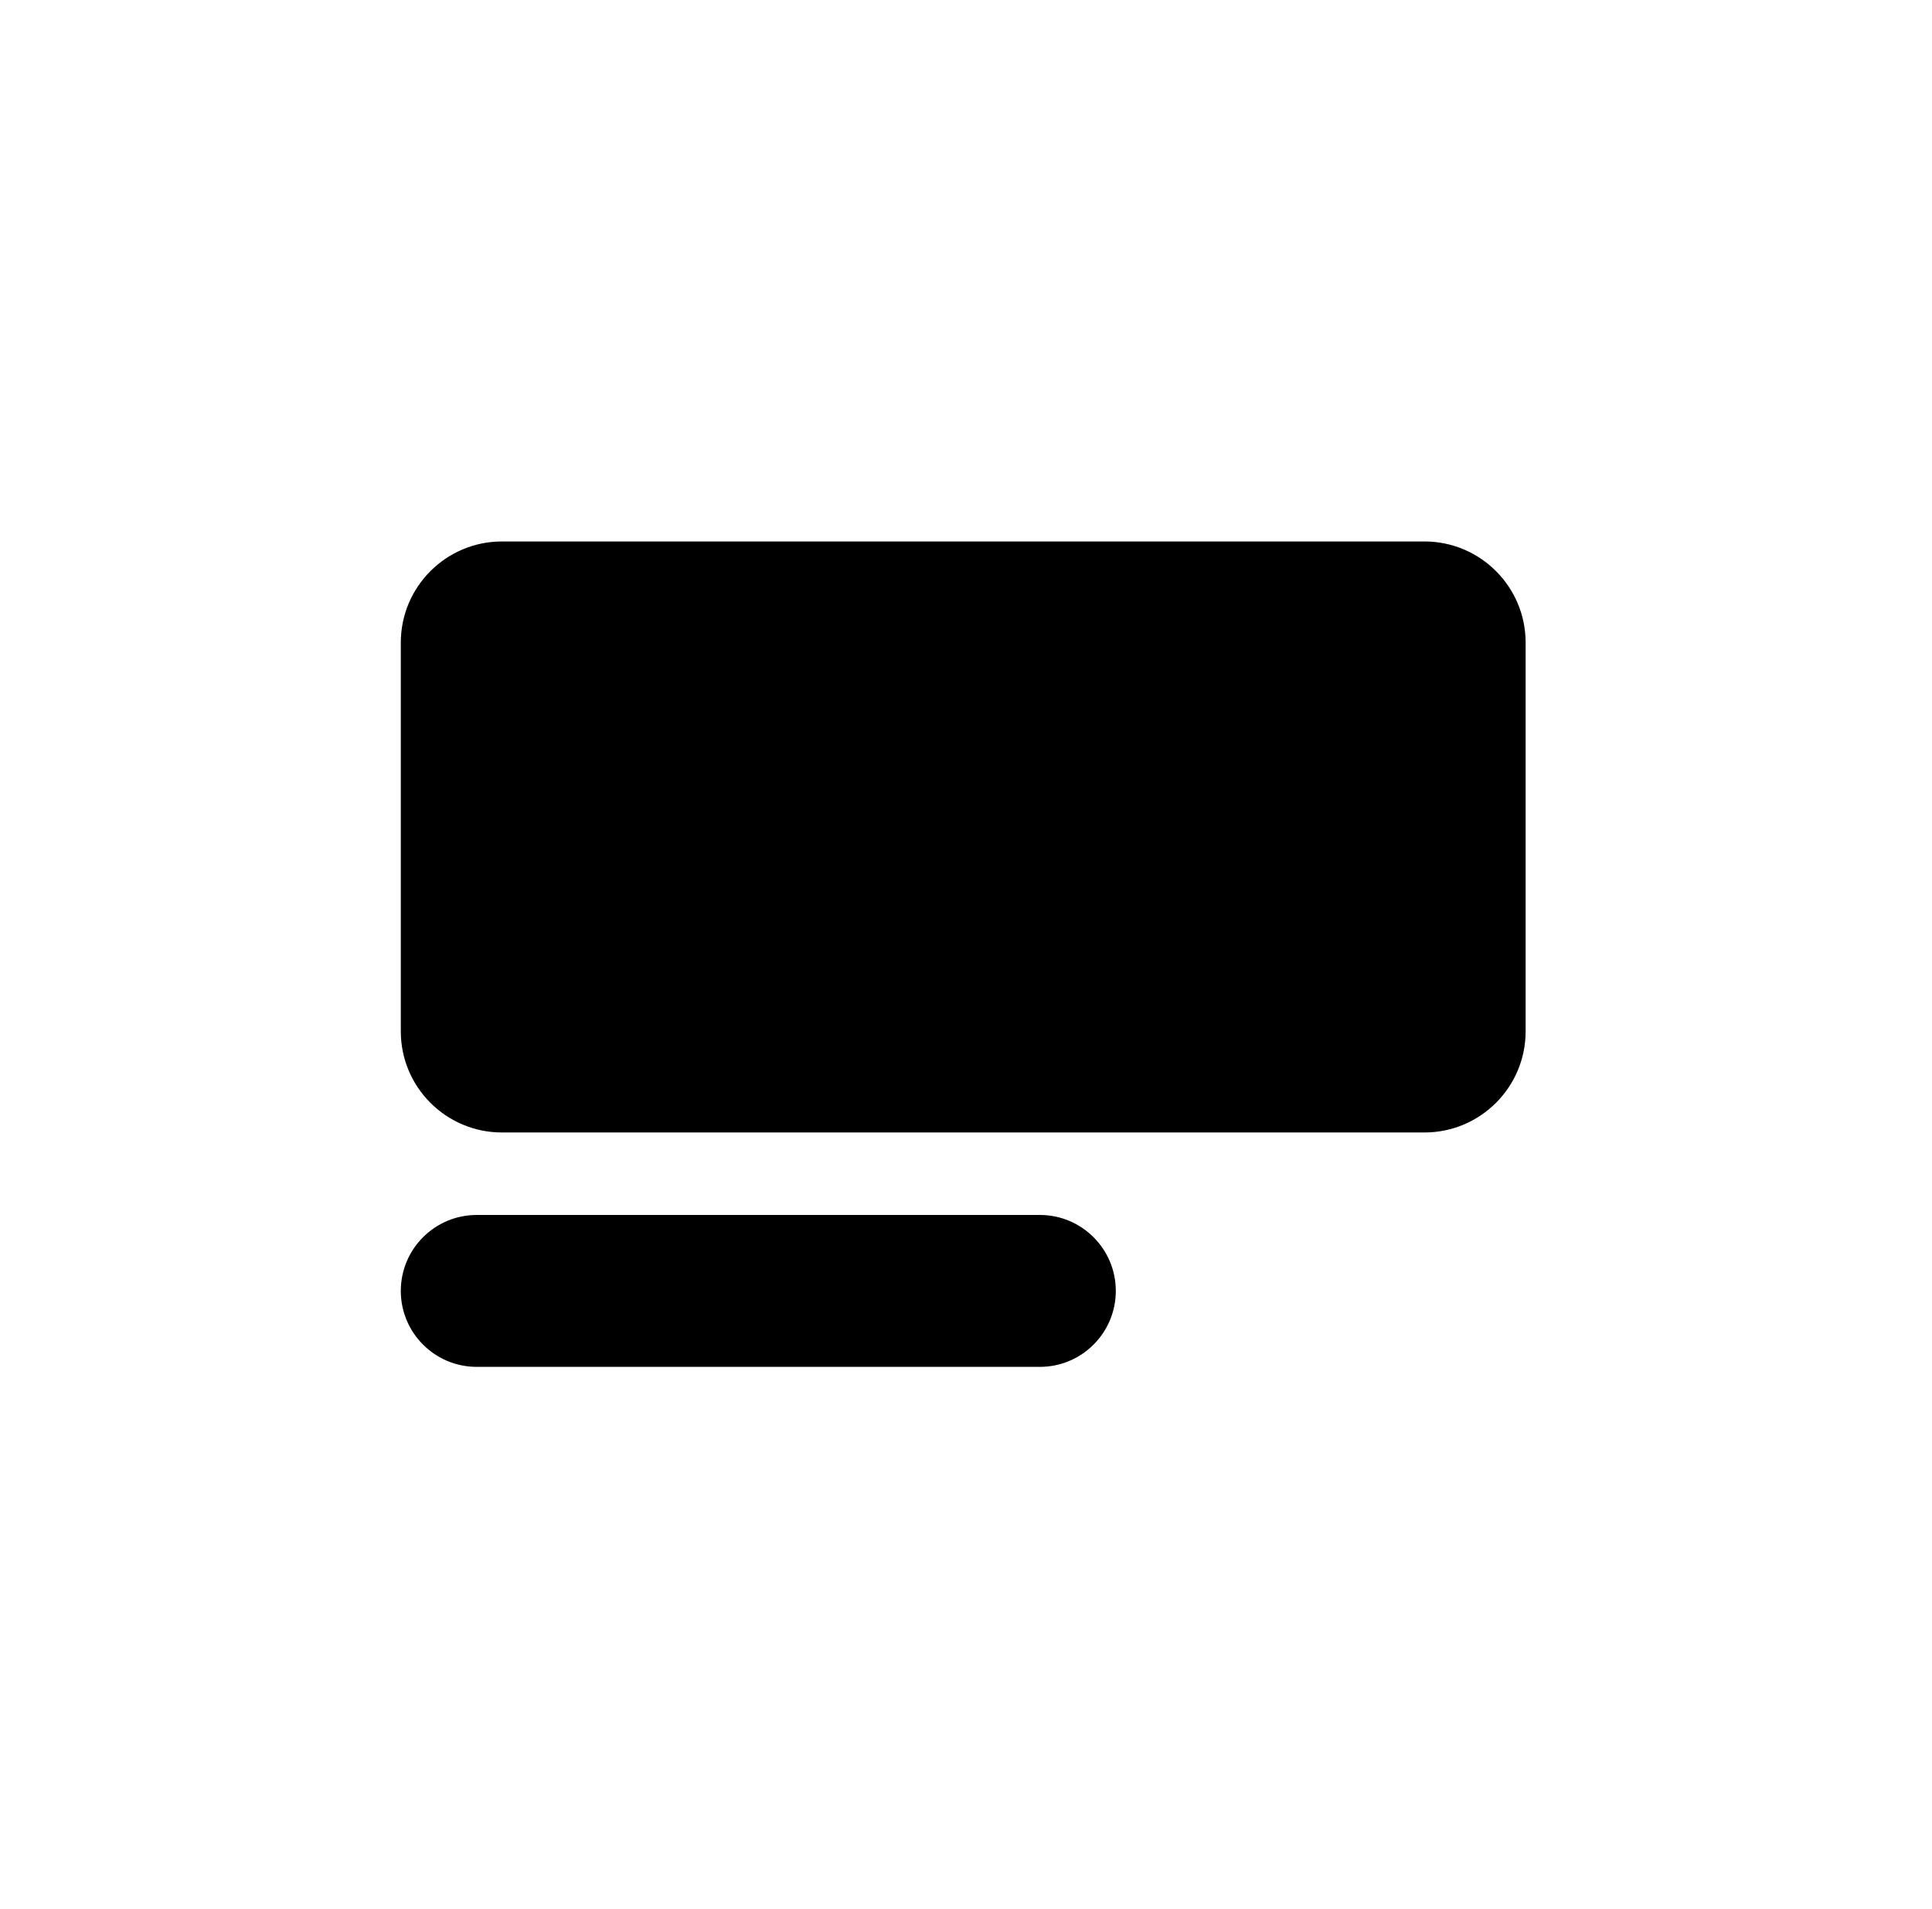
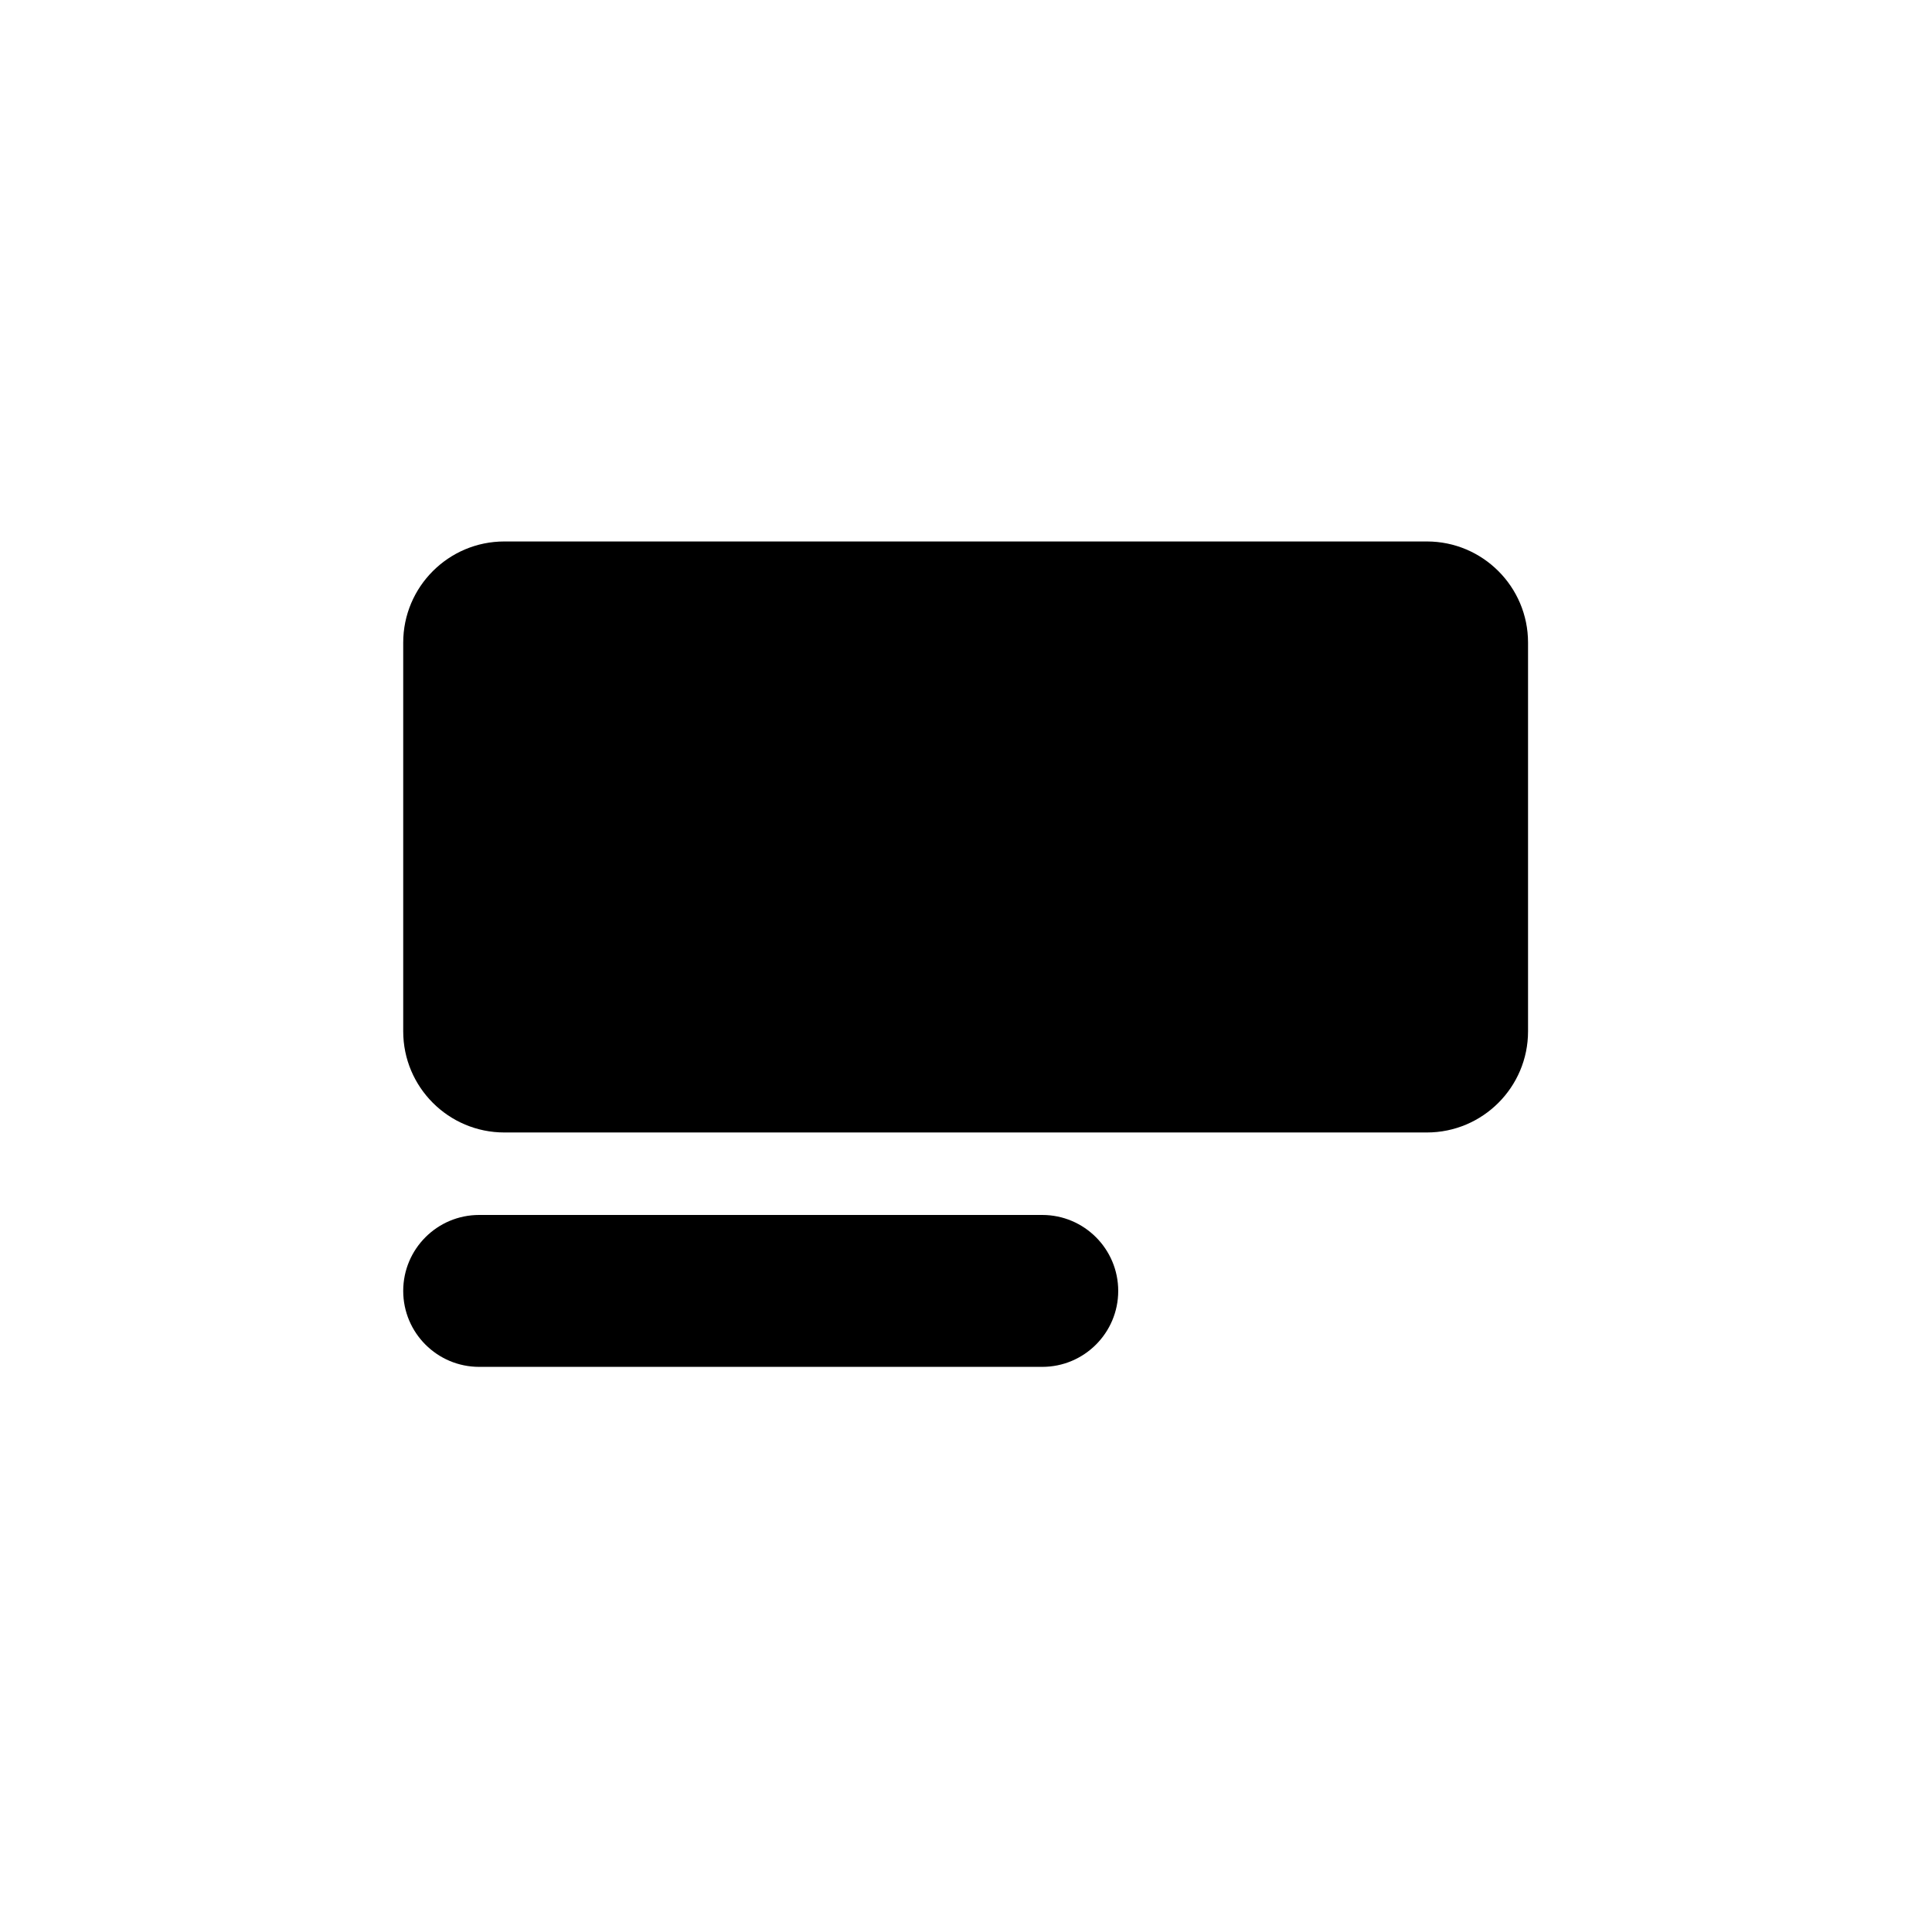
<svg xmlns="http://www.w3.org/2000/svg" width="100%" height="100%" viewBox="0 0 81 80" version="1.1" xml:space="preserve" style="fill-rule:evenodd;clip-rule:evenodd;stroke-linejoin:round;stroke-miterlimit:2;">
  <g transform="matrix(1,0,0,1,-93,0)">
-     <g id="text" transform="matrix(0.0520833,0,0,0.0390625,93.3829,0)">
+     <g id="text" transform="matrix(0.0520833,0,0,0.0390625,93.4841,0)">
      <rect x="0" y="0" width="1536" height="2048" style="fill:none;" />
      <g transform="matrix(1,0,0,1,0,88.5709)">
        <g transform="matrix(19.2,0,0,25.6,-1782.32,-74.4391)">
          <path d="M156.409,26.387L156.409,42.683C156.409,45.023 154.508,46.923 152.168,46.923L113.49,46.923C111.15,46.923 109.25,45.023 109.25,42.683L109.25,26.387C109.25,24.047 111.15,22.147 113.49,22.147L152.168,22.147C154.508,22.147 156.409,24.047 156.409,26.387Z" />
        </g>
        <g transform="matrix(19.2,0,0,25.6,-1782.32,-120.29)">
          <path d="M139.227,55.356C139.227,57.114 137.8,58.54 136.043,58.54L112.434,58.54C110.676,58.54 109.25,57.114 109.25,55.356C109.25,53.598 110.676,52.172 112.434,52.172L136.043,52.172C137.8,52.172 139.227,53.598 139.227,55.356Z" />
        </g>
      </g>
    </g>
  </g>
</svg>
